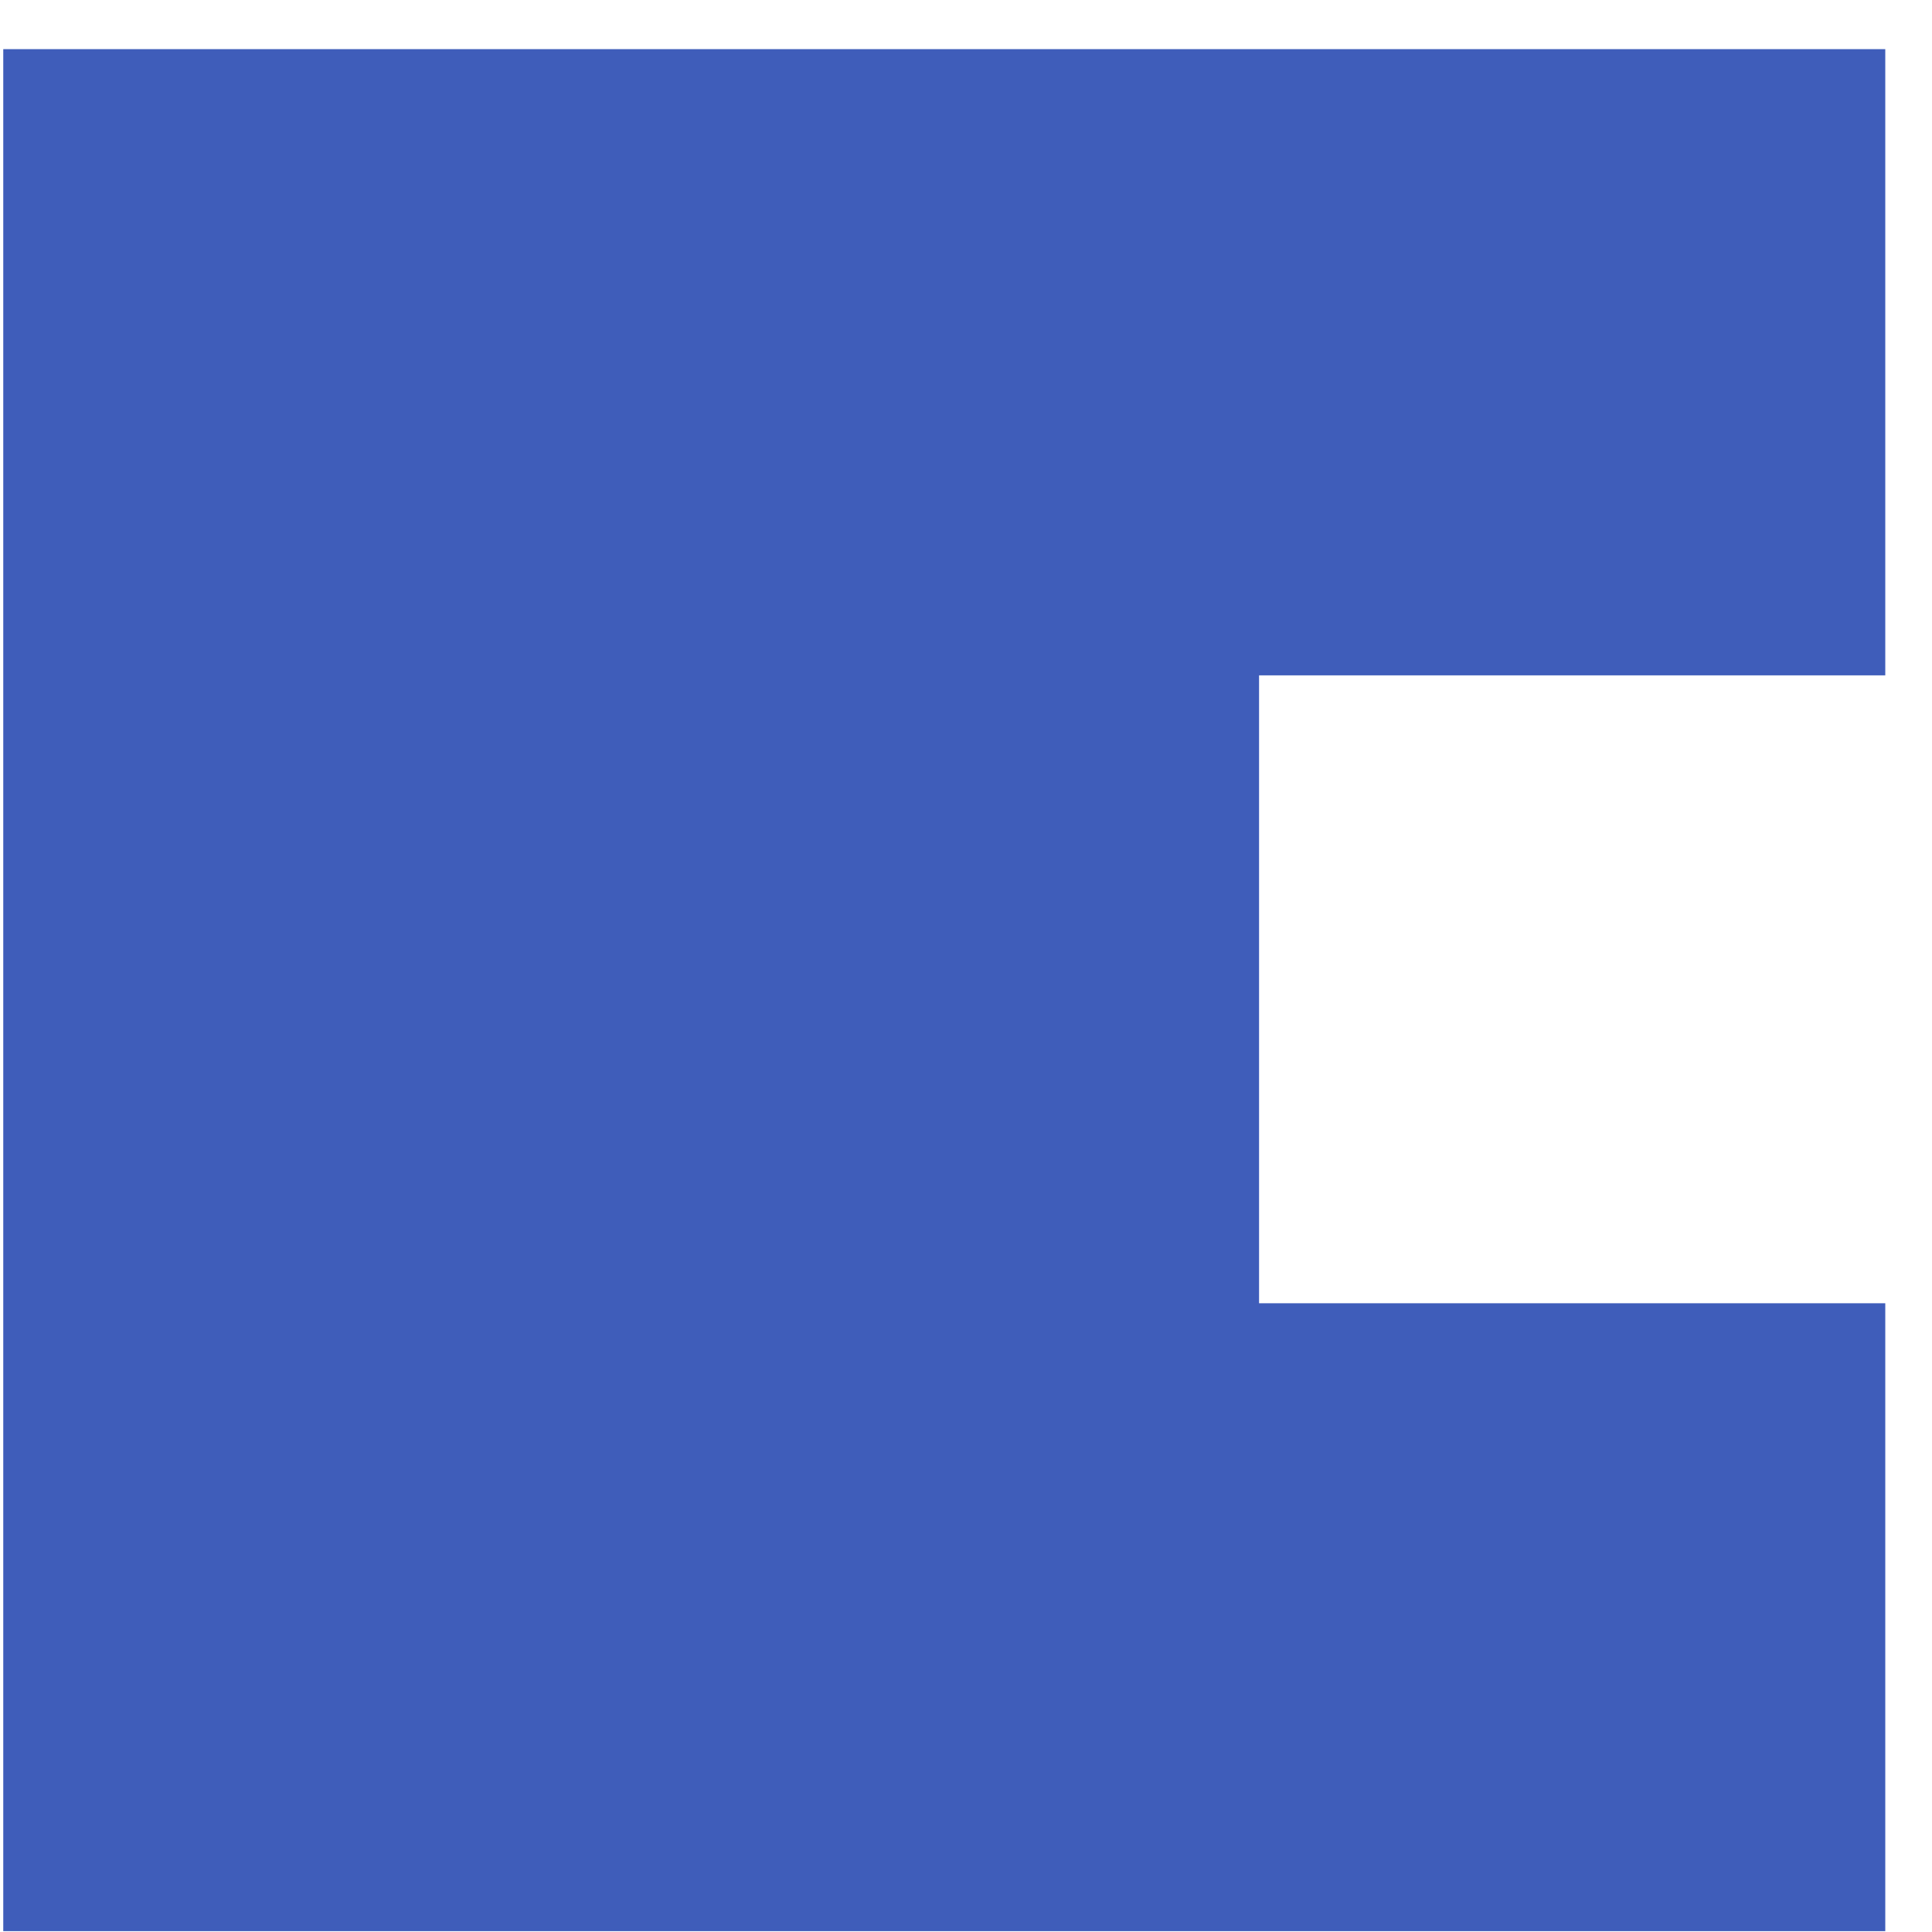
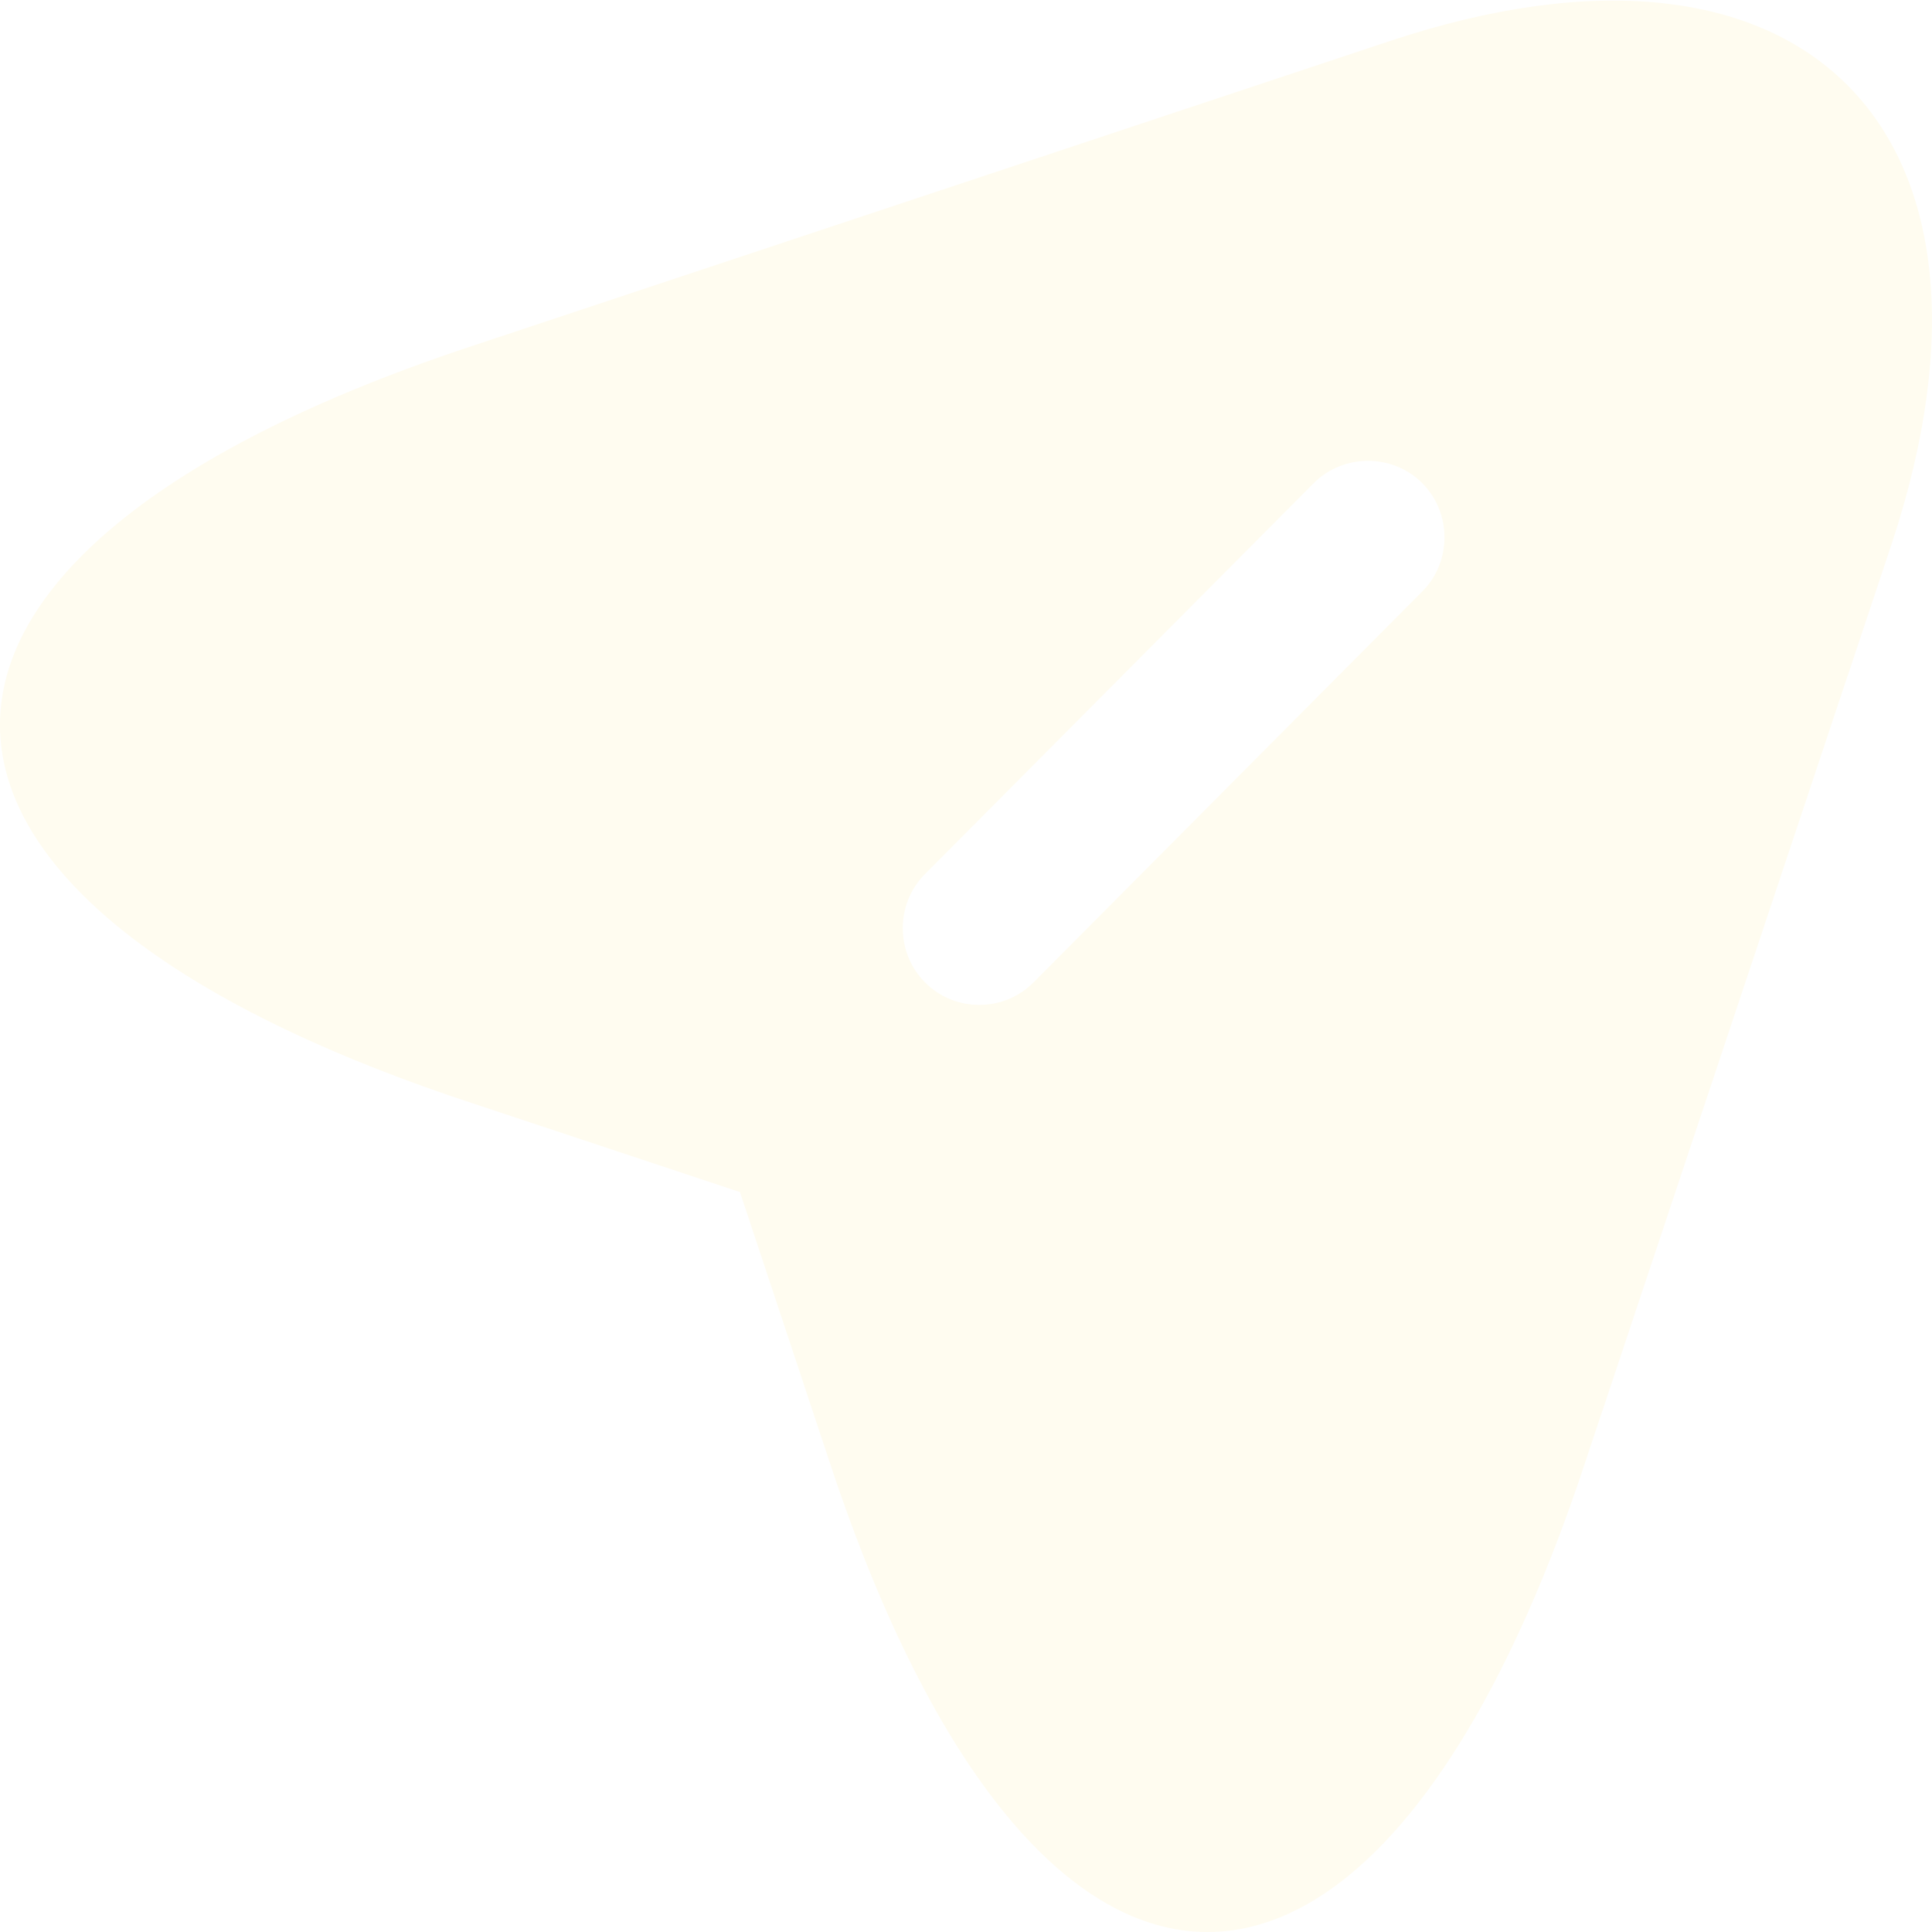
<svg xmlns="http://www.w3.org/2000/svg" width="16" height="16" viewBox="0 0 16 16" fill="none">
-   <path d="M15.613 0.407H0.027V15.993H15.613V10.793H10.427V5.593H15.613V0.407Z" fill="#3F5DBA" />
+   <path d="M11.507 0.341L3.857 2.883C-1.286 4.603 -1.286 7.407 3.857 9.118L6.128 9.872L6.882 12.143C8.593 17.286 11.406 17.286 13.117 12.143L15.667 4.501C16.802 1.07 14.939 -0.803 11.507 0.341ZM11.778 4.899L8.559 8.136C8.432 8.263 8.271 8.322 8.11 8.322C7.949 8.322 7.788 8.263 7.661 8.136C7.415 7.89 7.415 7.483 7.661 7.238L10.88 4.001C11.126 3.755 11.533 3.755 11.778 4.001C12.024 4.247 12.024 4.654 11.778 4.899Z" fill="#FFFCF0" />
</svg>
